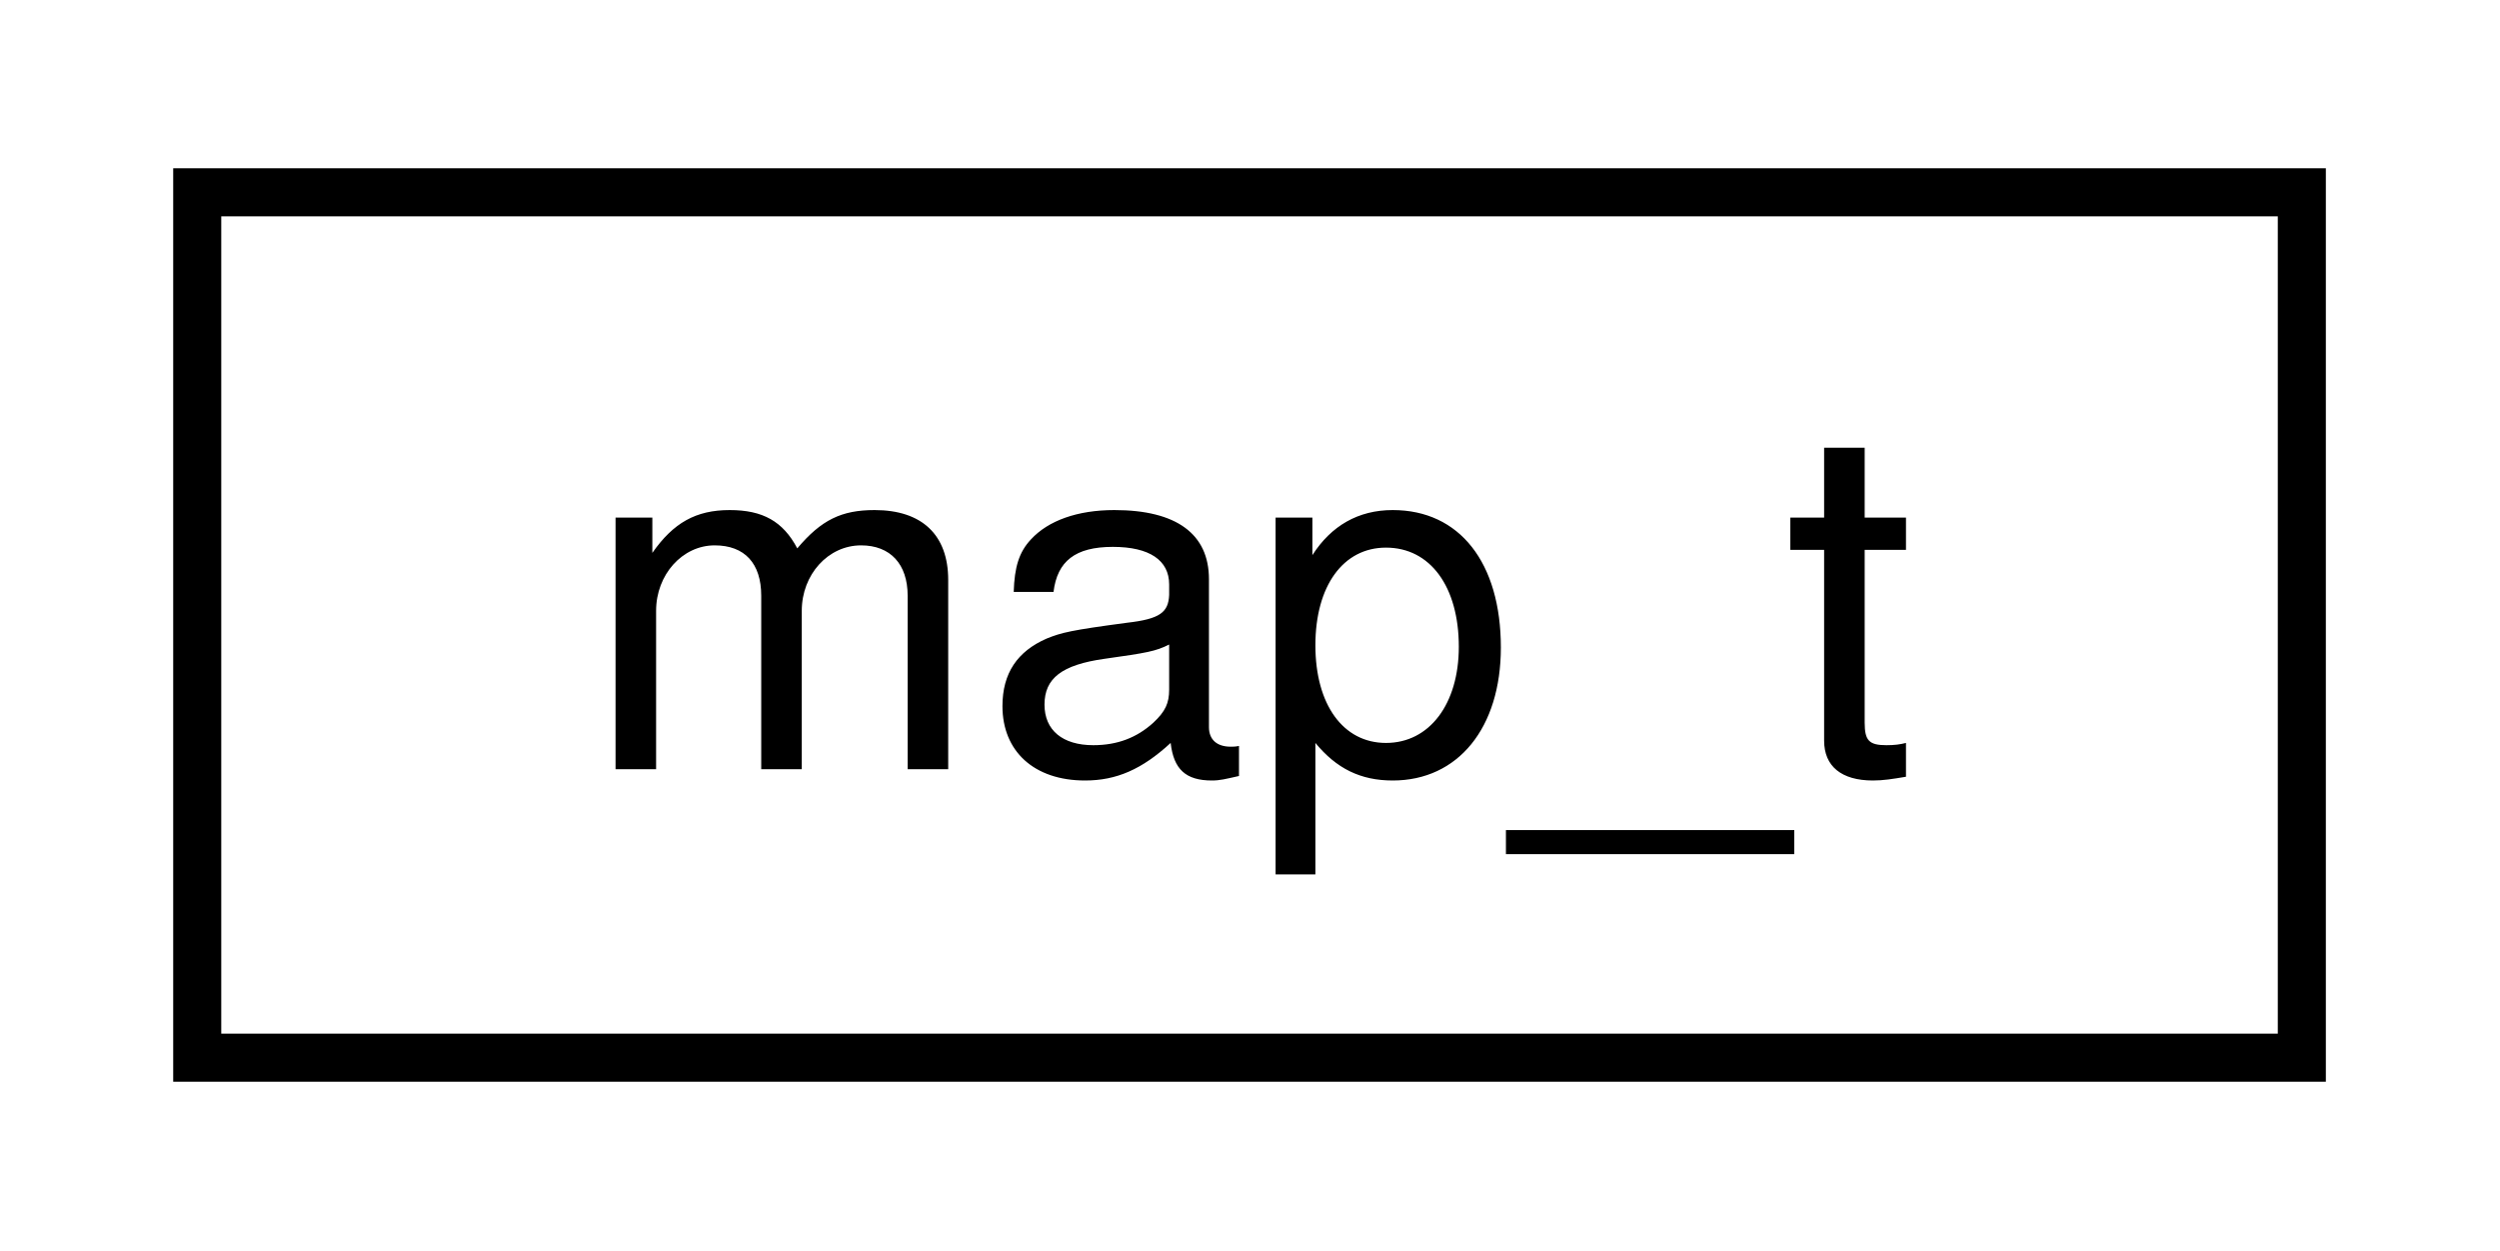
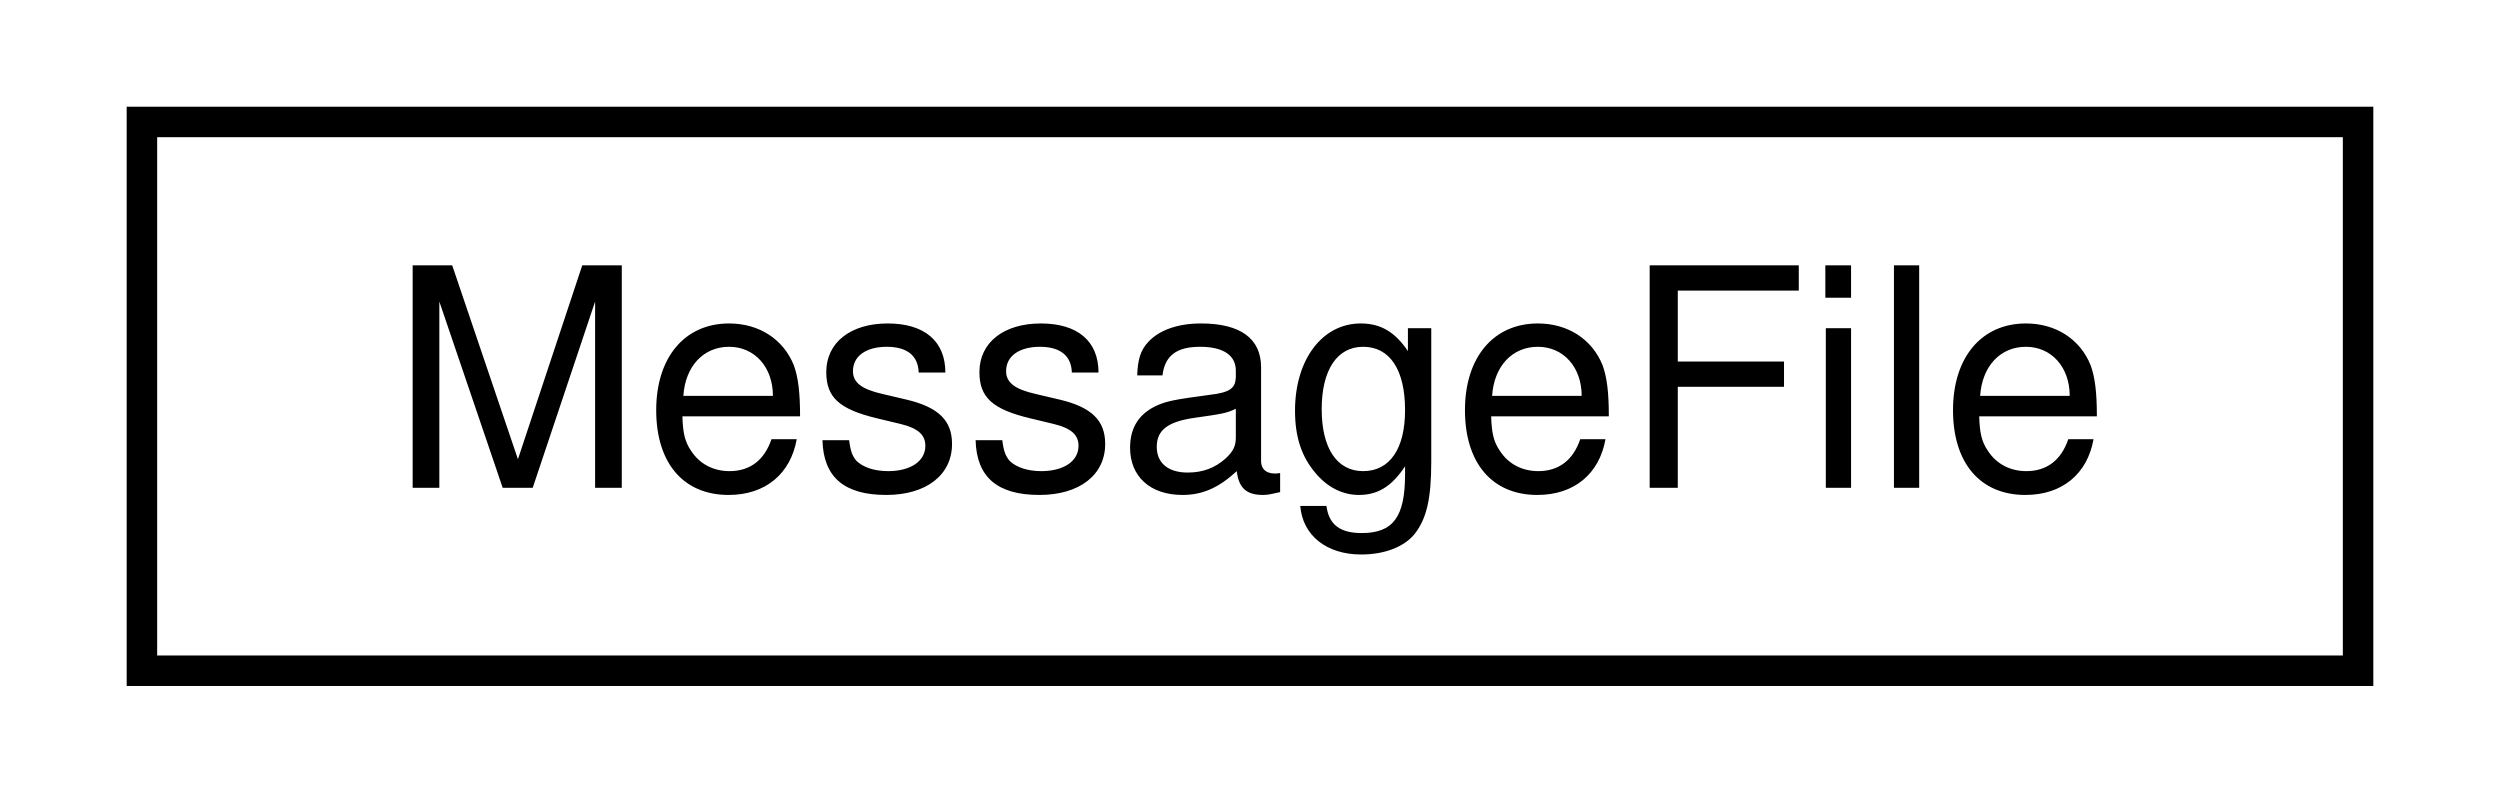
- <svg xmlns="http://www.w3.org/2000/svg" xmlns:xlink="http://www.w3.org/1999/xlink" width="52pt" height="26pt" viewBox="0.00 0.00 52.00 26.00">
+ <svg xmlns="http://www.w3.org/2000/svg" xmlns:xlink="http://www.w3.org/1999/xlink" width="82pt" height="26pt" viewBox="0.00 0.00 82.00 26.00">
  <g id="graph0" class="graph" transform="scale(1 1) rotate(0) translate(4 22)">
    <g id="node1" class="node">
      <g id="a_node1">
-         <a xlink:href="structmap__t.html" target="_top" xlink:title="Trail Map header. ">
-           <polygon fill="none" stroke="black" points="0.104,-0 0.104,-18 43.897,-18 43.897,-0 0.104,-0" />
-           <text text-anchor="middle" x="22" y="-6" font-family="Helvetica,sans-Serif" font-size="10.00">map_t</text>
+         <a xlink:href="class_message_file.html" target="_top" xlink:title="Message File Class. ">
+           <polygon fill="none" stroke="black" points="0.655,-0 0.655,-18 73.345,-18 73.345,-0 0.655,-0" />
+           <text text-anchor="middle" x="37" y="-6" font-family="Helvetica,sans-Serif" font-size="10.00">MessageFile</text>
        </a>
      </g>
    </g>
  </g>
</svg>
